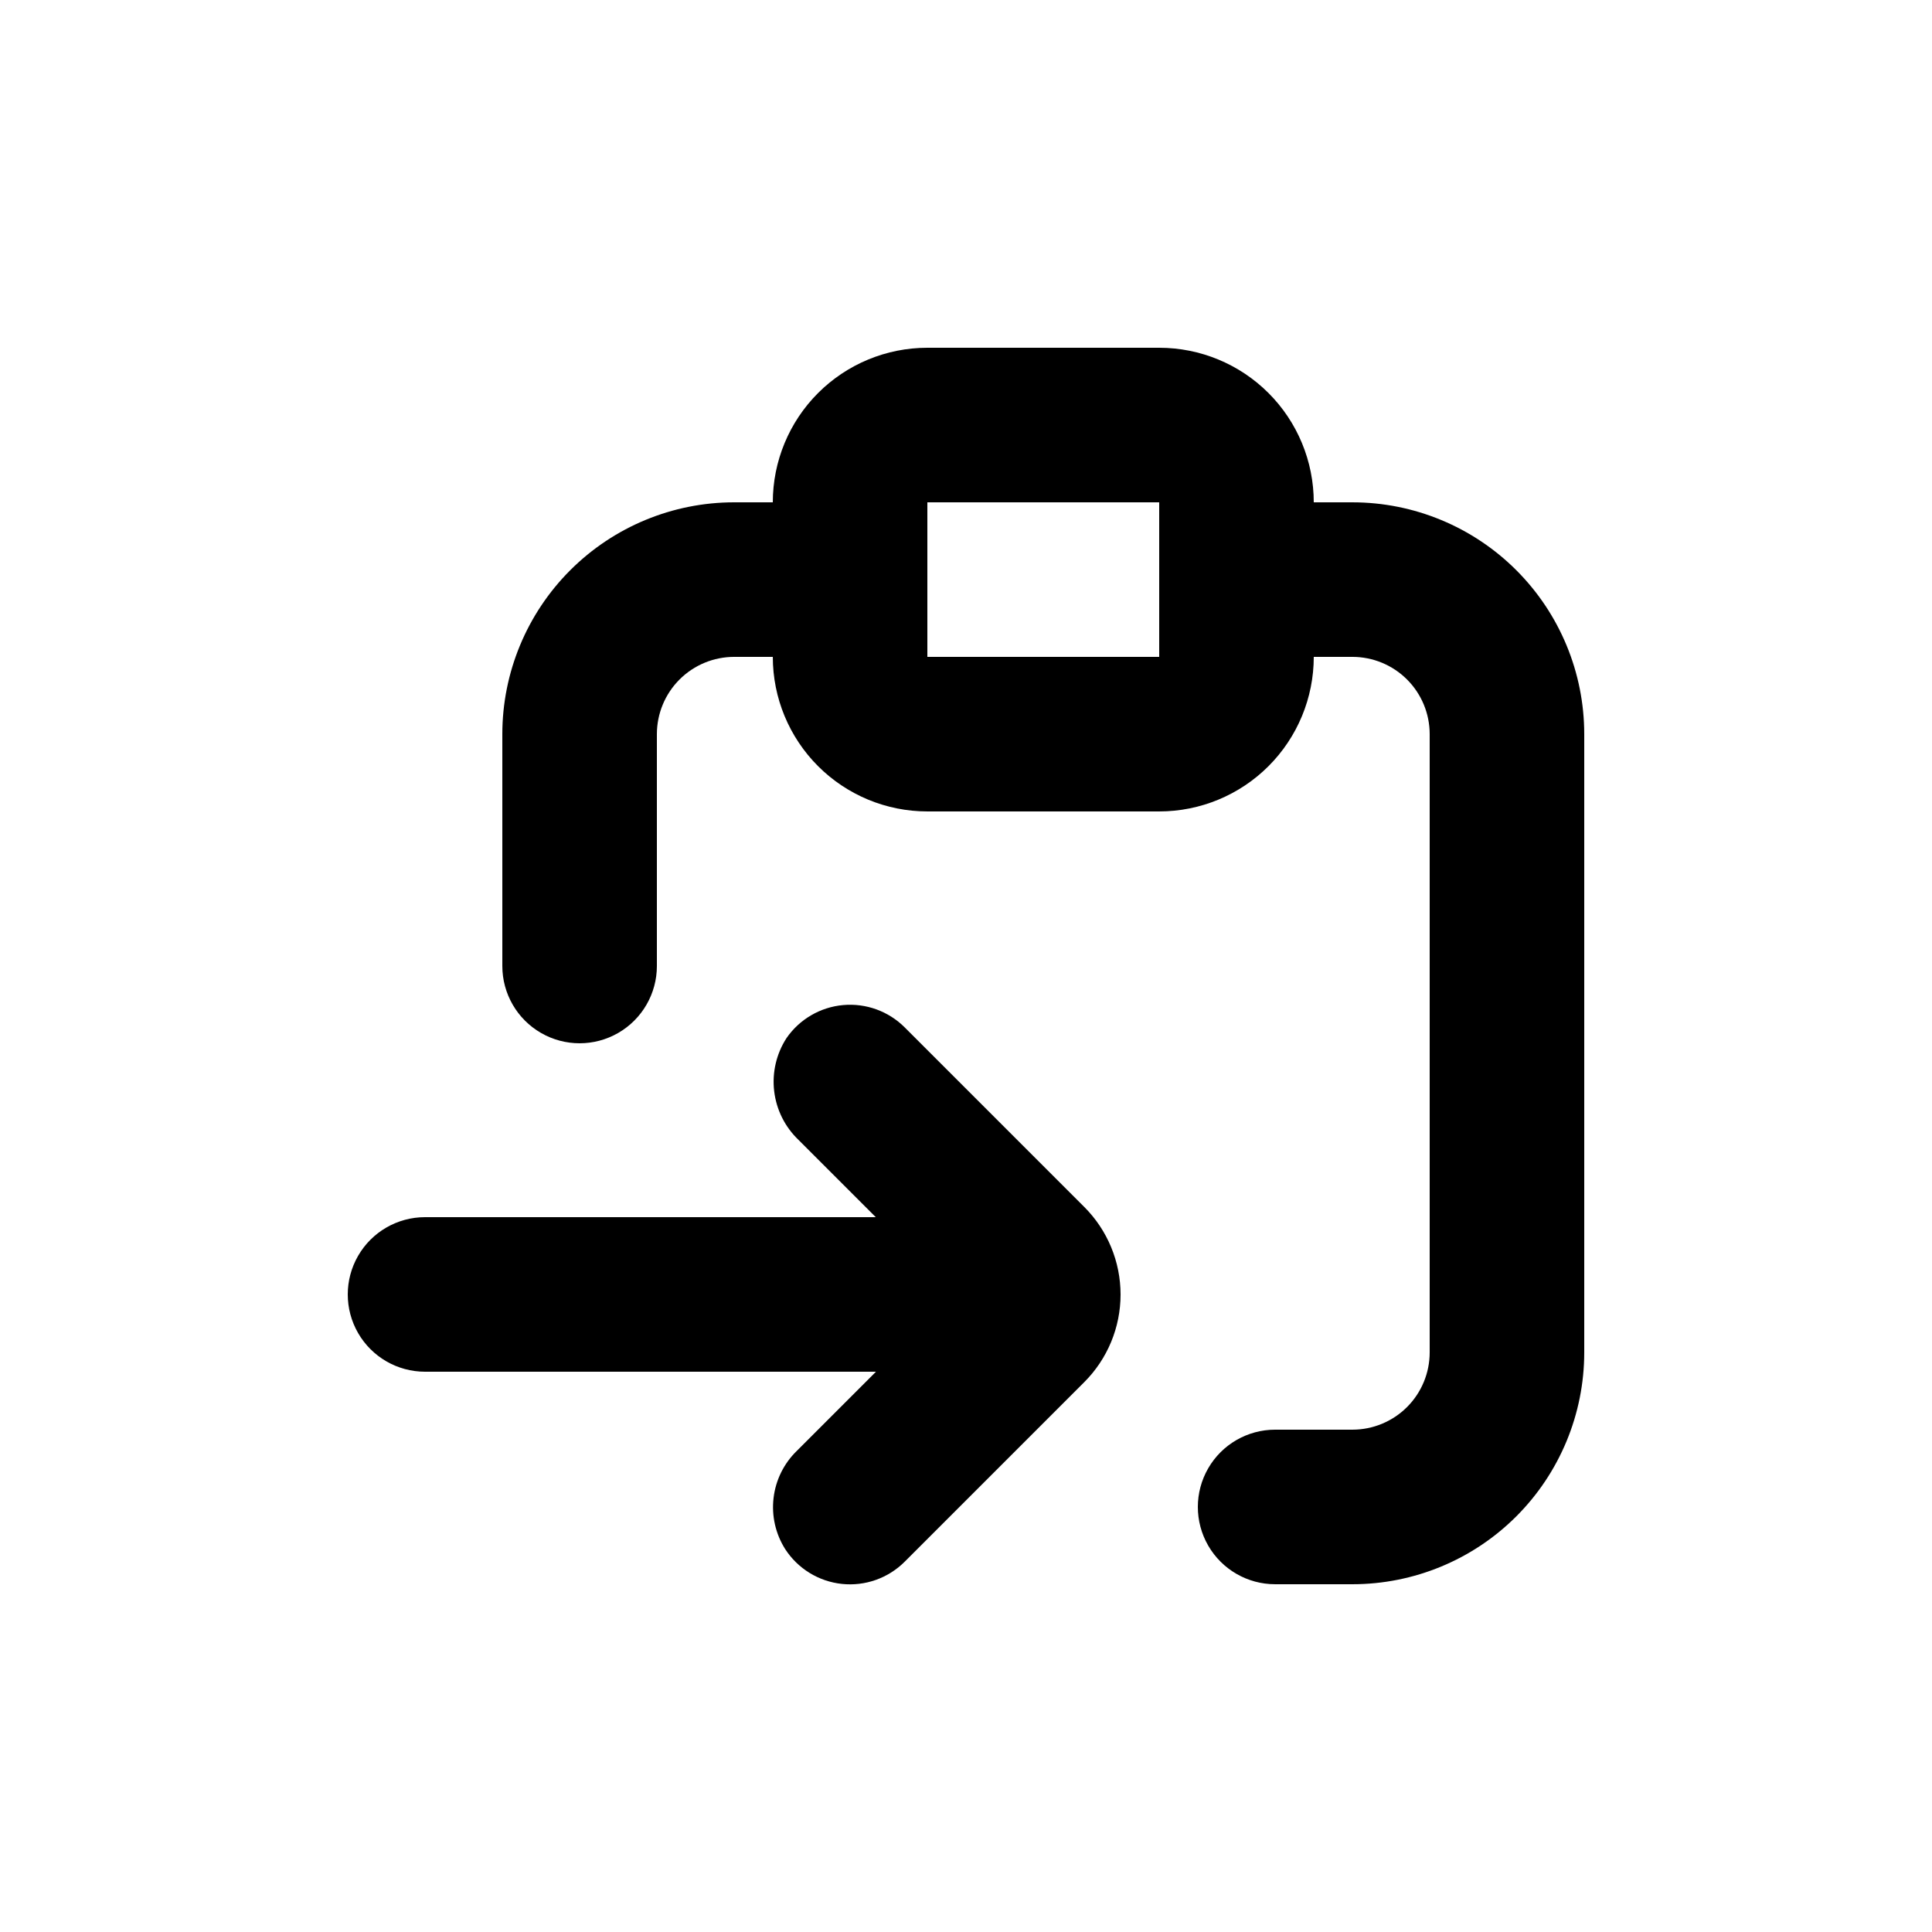
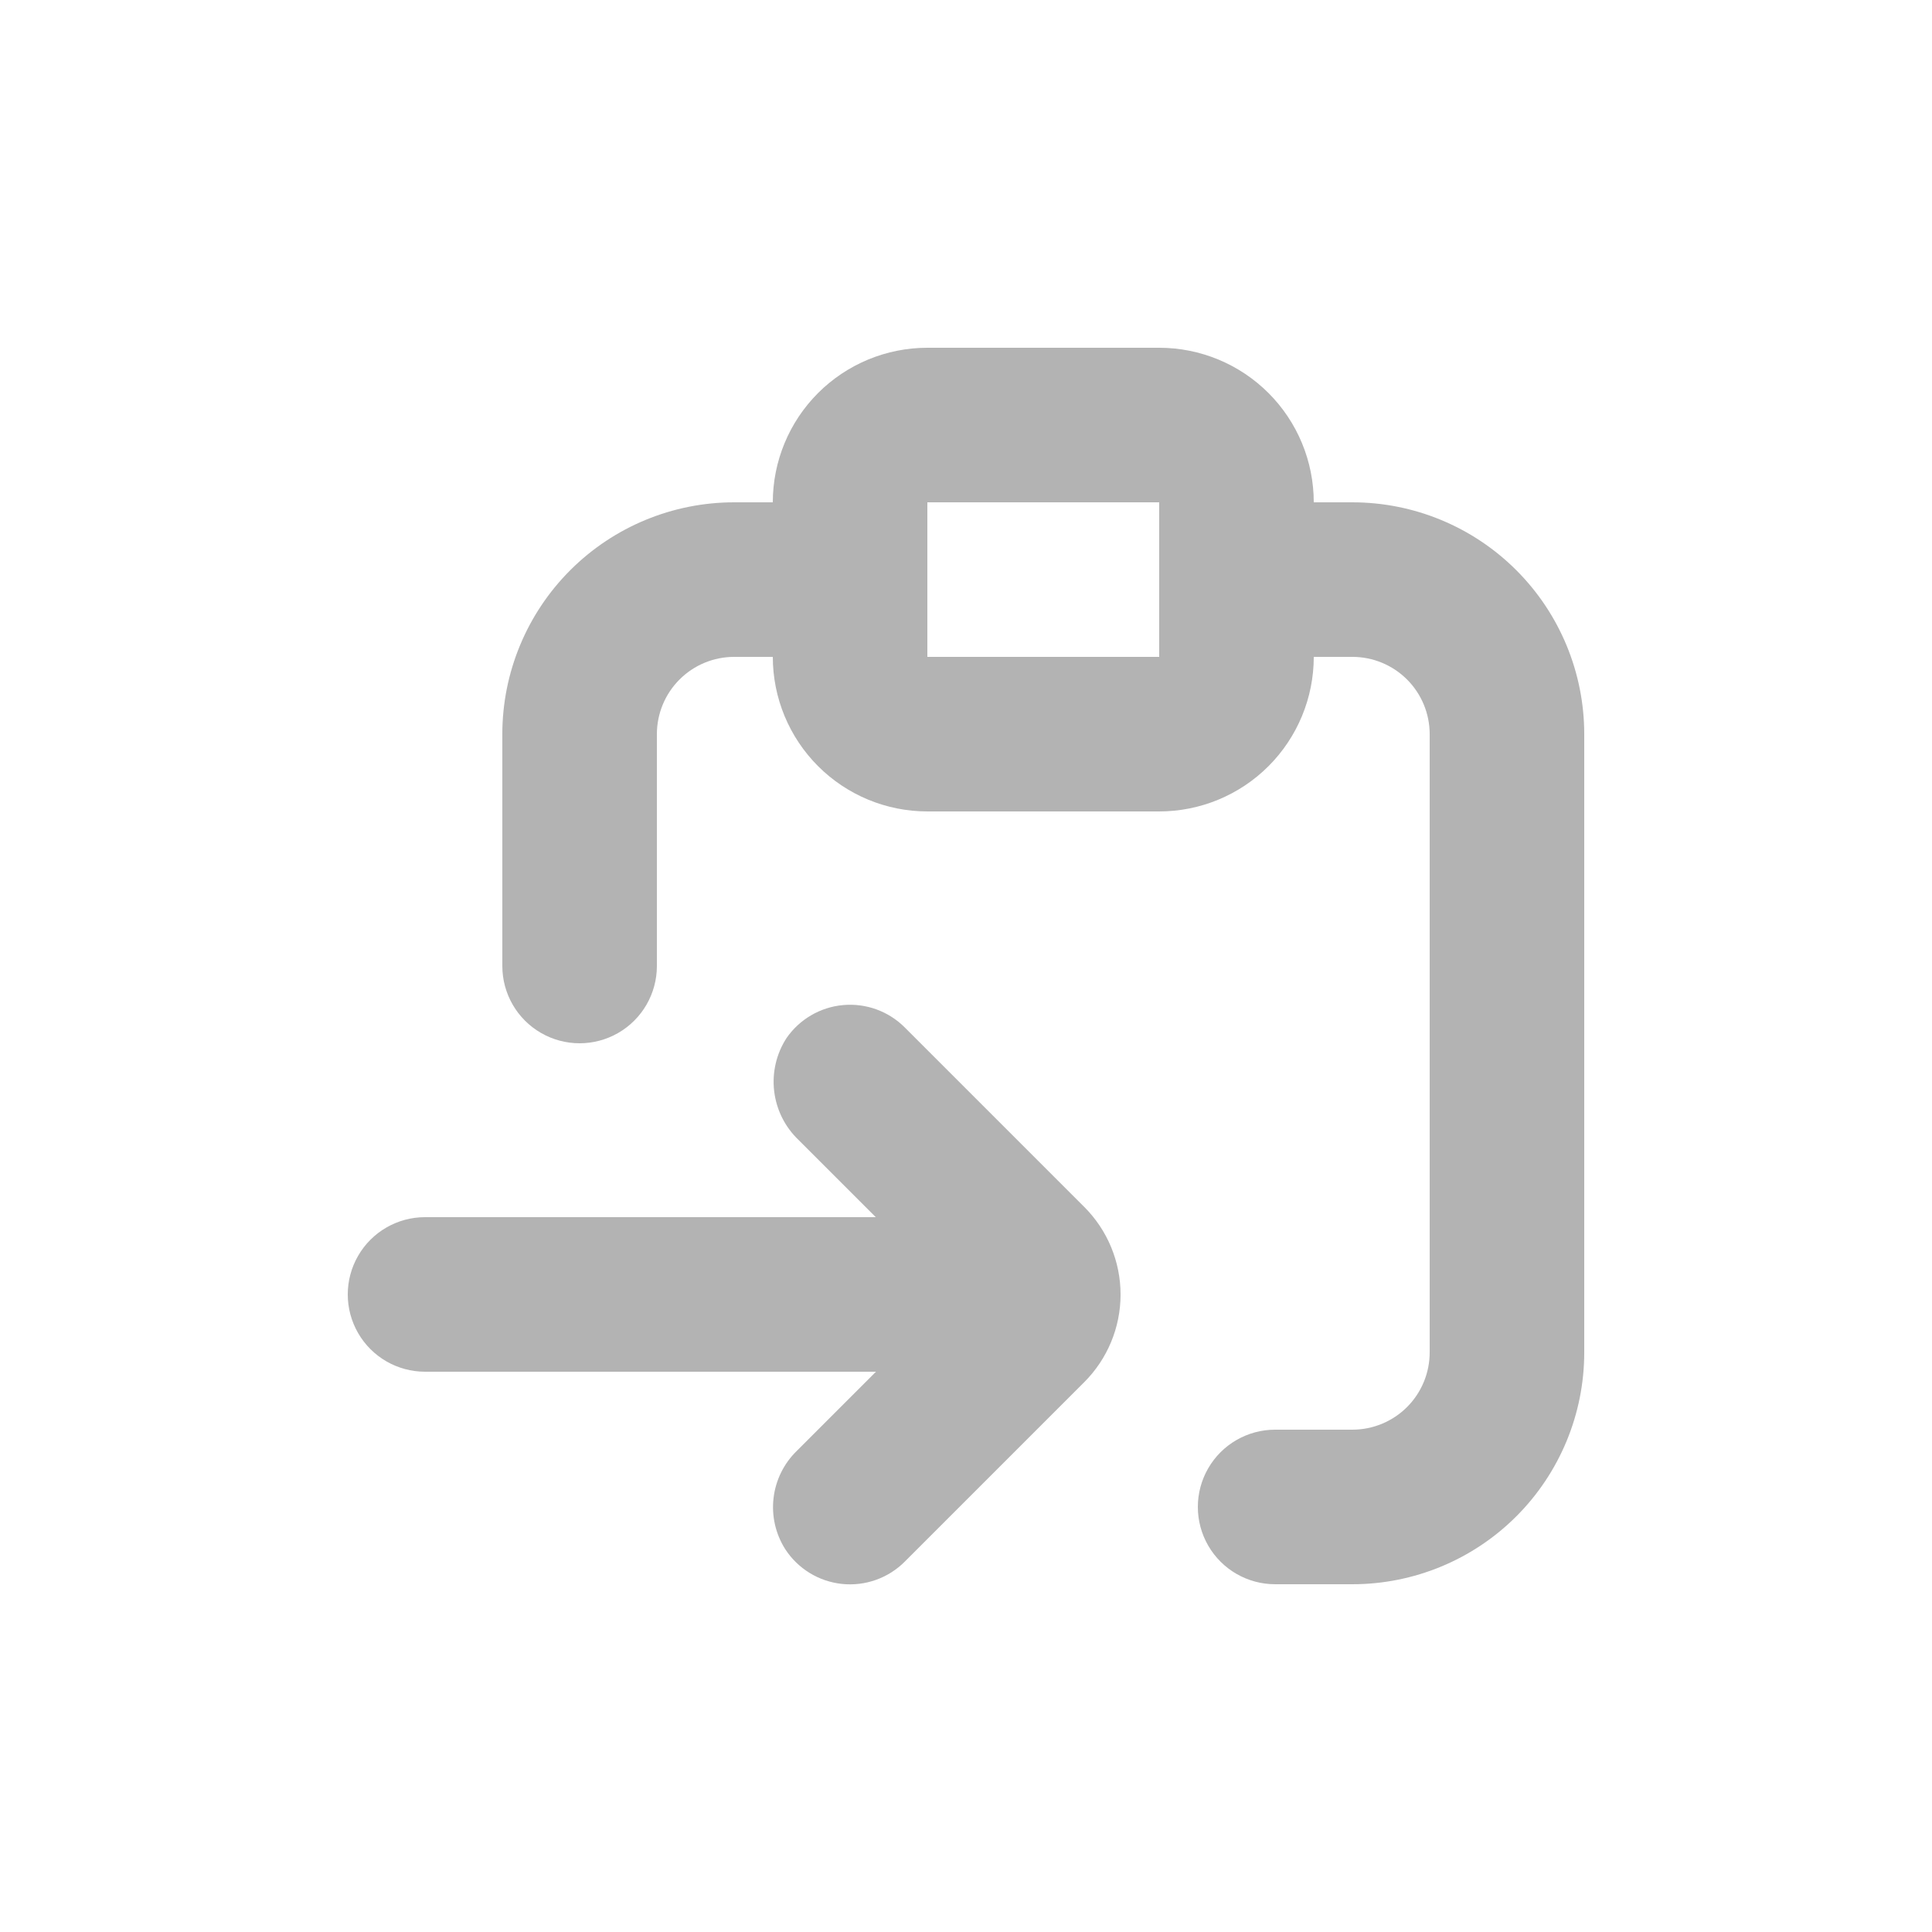
- <svg xmlns="http://www.w3.org/2000/svg" width="1200pt" height="1200pt" version="1.1" viewBox="0 0 1200 1200">
-   <g>
-     <path d="m840 312h-24c0-25.461-10.113-49.879-28.117-67.883-18.004-18.004-42.422-28.117-67.883-28.117h-144c-25.461 0-49.879 10.113-67.883 28.117-18.004 18.004-28.117 42.422-28.117 67.883h-24c-38.191 0-74.816 15.172-101.82 42.176-27.004 27.008-42.176 63.633-42.176 101.82v144c0 17.148 9.148 32.996 24 41.57 14.852 8.574 33.148 8.574 48 0 14.852-8.574 24-24.422 24-41.57v-144c0-12.73 5.059-24.938 14.059-33.941 9.004-9 21.211-14.059 33.941-14.059h24c0 25.461 10.113 49.879 28.117 67.883 18.004 18.004 42.422 28.117 67.883 28.117h144c25.461 0 49.879-10.113 67.883-28.117 18.004-18.004 28.117-42.422 28.117-67.883h24c12.73 0 24.938 5.059 33.941 14.059 9 9.004 14.059 21.211 14.059 33.941v384c0 12.73-5.059 24.938-14.059 33.941-9.004 9-21.211 14.059-33.941 14.059h-48c-17.148 0-32.996 9.148-41.57 24-8.574 14.852-8.574 33.148 0 48 8.574 14.852 24.422 24 41.57 24h48c38.191 0 74.816-15.172 101.82-42.176 27.004-27.008 42.176-63.633 42.176-101.82v-384c0-38.191-15.172-74.816-42.176-101.82-27.008-27.004-63.633-42.176-101.82-42.176zm-120 96h-144v-96h144z" />
-     <path d="m264 852h280.08l-49.199 49.199c-8.008 7.793-13.098 18.105-14.406 29.203-1.312 11.102 1.234 22.312 7.207 31.758 7.883 12.176 20.852 20.133 35.277 21.645 14.426 1.516 28.762-3.574 39.004-13.844l111.48-111.48c14.441-14.43 22.559-34.004 22.559-54.422 0-20.414-8.117-39.992-22.559-54.418l-111.48-111.48c-10.062-10.078-24.082-15.168-38.266-13.895-14.184 1.273-27.07 8.781-35.176 20.496-6.316 9.758-9.031 21.414-7.672 32.957 1.359 11.547 6.703 22.254 15.113 30.281l48 48h-279.96c-17.148 0-32.996 9.148-41.57 24-8.574 14.852-8.574 33.148 0 48 8.574 14.852 24.422 24 41.57 24z" />
+ <svg xmlns="http://www.w3.org/2000/svg" width="1200pt" height="1200pt" version="1.1" viewBox="0 0 1200 1200" id="svg8">
+   <defs id="defs12" />
+   <g id="g6" style="fill:#b3b3b3">
+     <path d="m840 312h-24c0-25.461-10.113-49.879-28.117-67.883-18.004-18.004-42.422-28.117-67.883-28.117h-144c-25.461 0-49.879 10.113-67.883 28.117-18.004 18.004-28.117 42.422-28.117 67.883h-24c-38.191 0-74.816 15.172-101.82 42.176-27.004 27.008-42.176 63.633-42.176 101.82v144c0 17.148 9.148 32.996 24 41.57 14.852 8.574 33.148 8.574 48 0 14.852-8.574 24-24.422 24-41.57v-144c0-12.73 5.059-24.938 14.059-33.941 9.004-9 21.211-14.059 33.941-14.059h24c0 25.461 10.113 49.879 28.117 67.883 18.004 18.004 42.422 28.117 67.883 28.117h144c25.461 0 49.879-10.113 67.883-28.117 18.004-18.004 28.117-42.422 28.117-67.883h24c12.73 0 24.938 5.059 33.941 14.059 9 9.004 14.059 21.211 14.059 33.941v384c0 12.73-5.059 24.938-14.059 33.941-9.004 9-21.211 14.059-33.941 14.059h-48c-17.148 0-32.996 9.148-41.57 24-8.574 14.852-8.574 33.148 0 48 8.574 14.852 24.422 24 41.57 24h48c38.191 0 74.816-15.172 101.82-42.176 27.004-27.008 42.176-63.633 42.176-101.82v-384c0-38.191-15.172-74.816-42.176-101.82-27.008-27.004-63.633-42.176-101.82-42.176zm-120 96h-144v-96h144z" id="path2" style="fill:#b3b3b3" />
+     <path d="m264 852h280.08l-49.199 49.199c-8.008 7.793-13.098 18.105-14.406 29.203-1.312 11.102 1.234 22.312 7.207 31.758 7.883 12.176 20.852 20.133 35.277 21.645 14.426 1.516 28.762-3.574 39.004-13.844l111.48-111.48c14.441-14.43 22.559-34.004 22.559-54.422 0-20.414-8.117-39.992-22.559-54.418l-111.48-111.48c-10.062-10.078-24.082-15.168-38.266-13.895-14.184 1.273-27.07 8.781-35.176 20.496-6.316 9.758-9.031 21.414-7.672 32.957 1.359 11.547 6.703 22.254 15.113 30.281l48 48h-279.96c-17.148 0-32.996 9.148-41.57 24-8.574 14.852-8.574 33.148 0 48 8.574 14.852 24.422 24 41.57 24z" id="path4" style="fill:#b3b3b3" />
  </g>
</svg>
